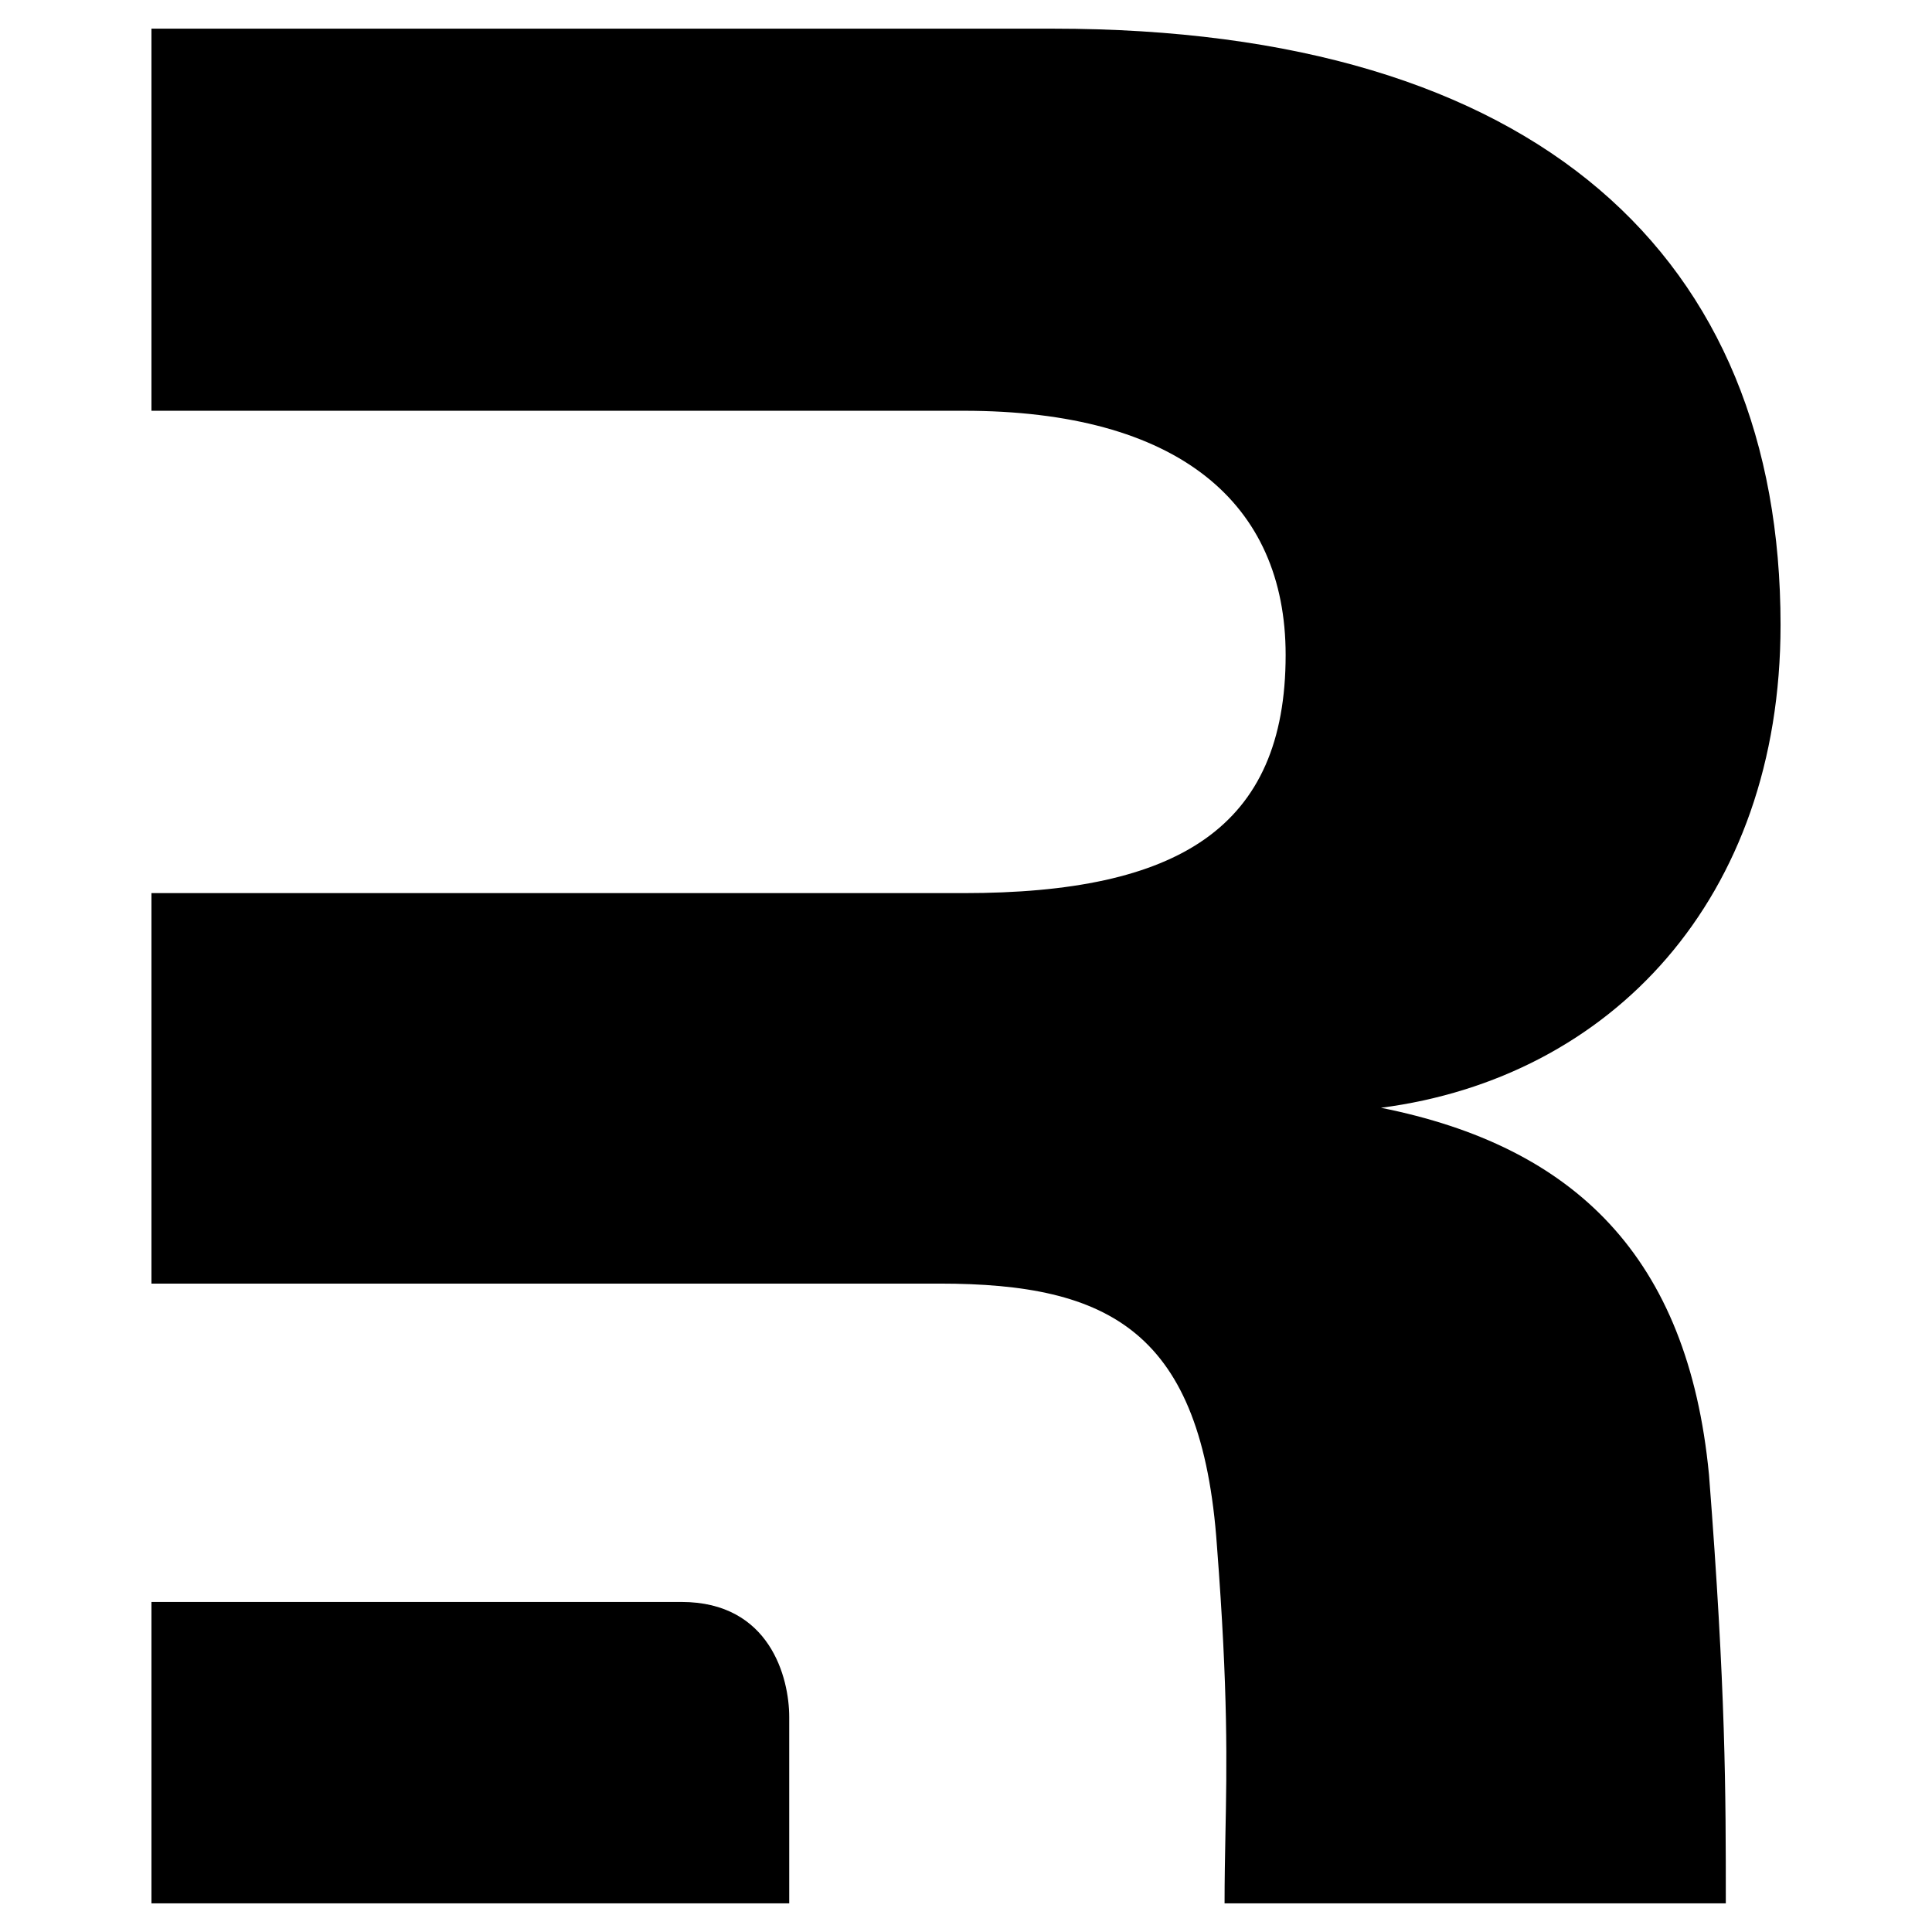
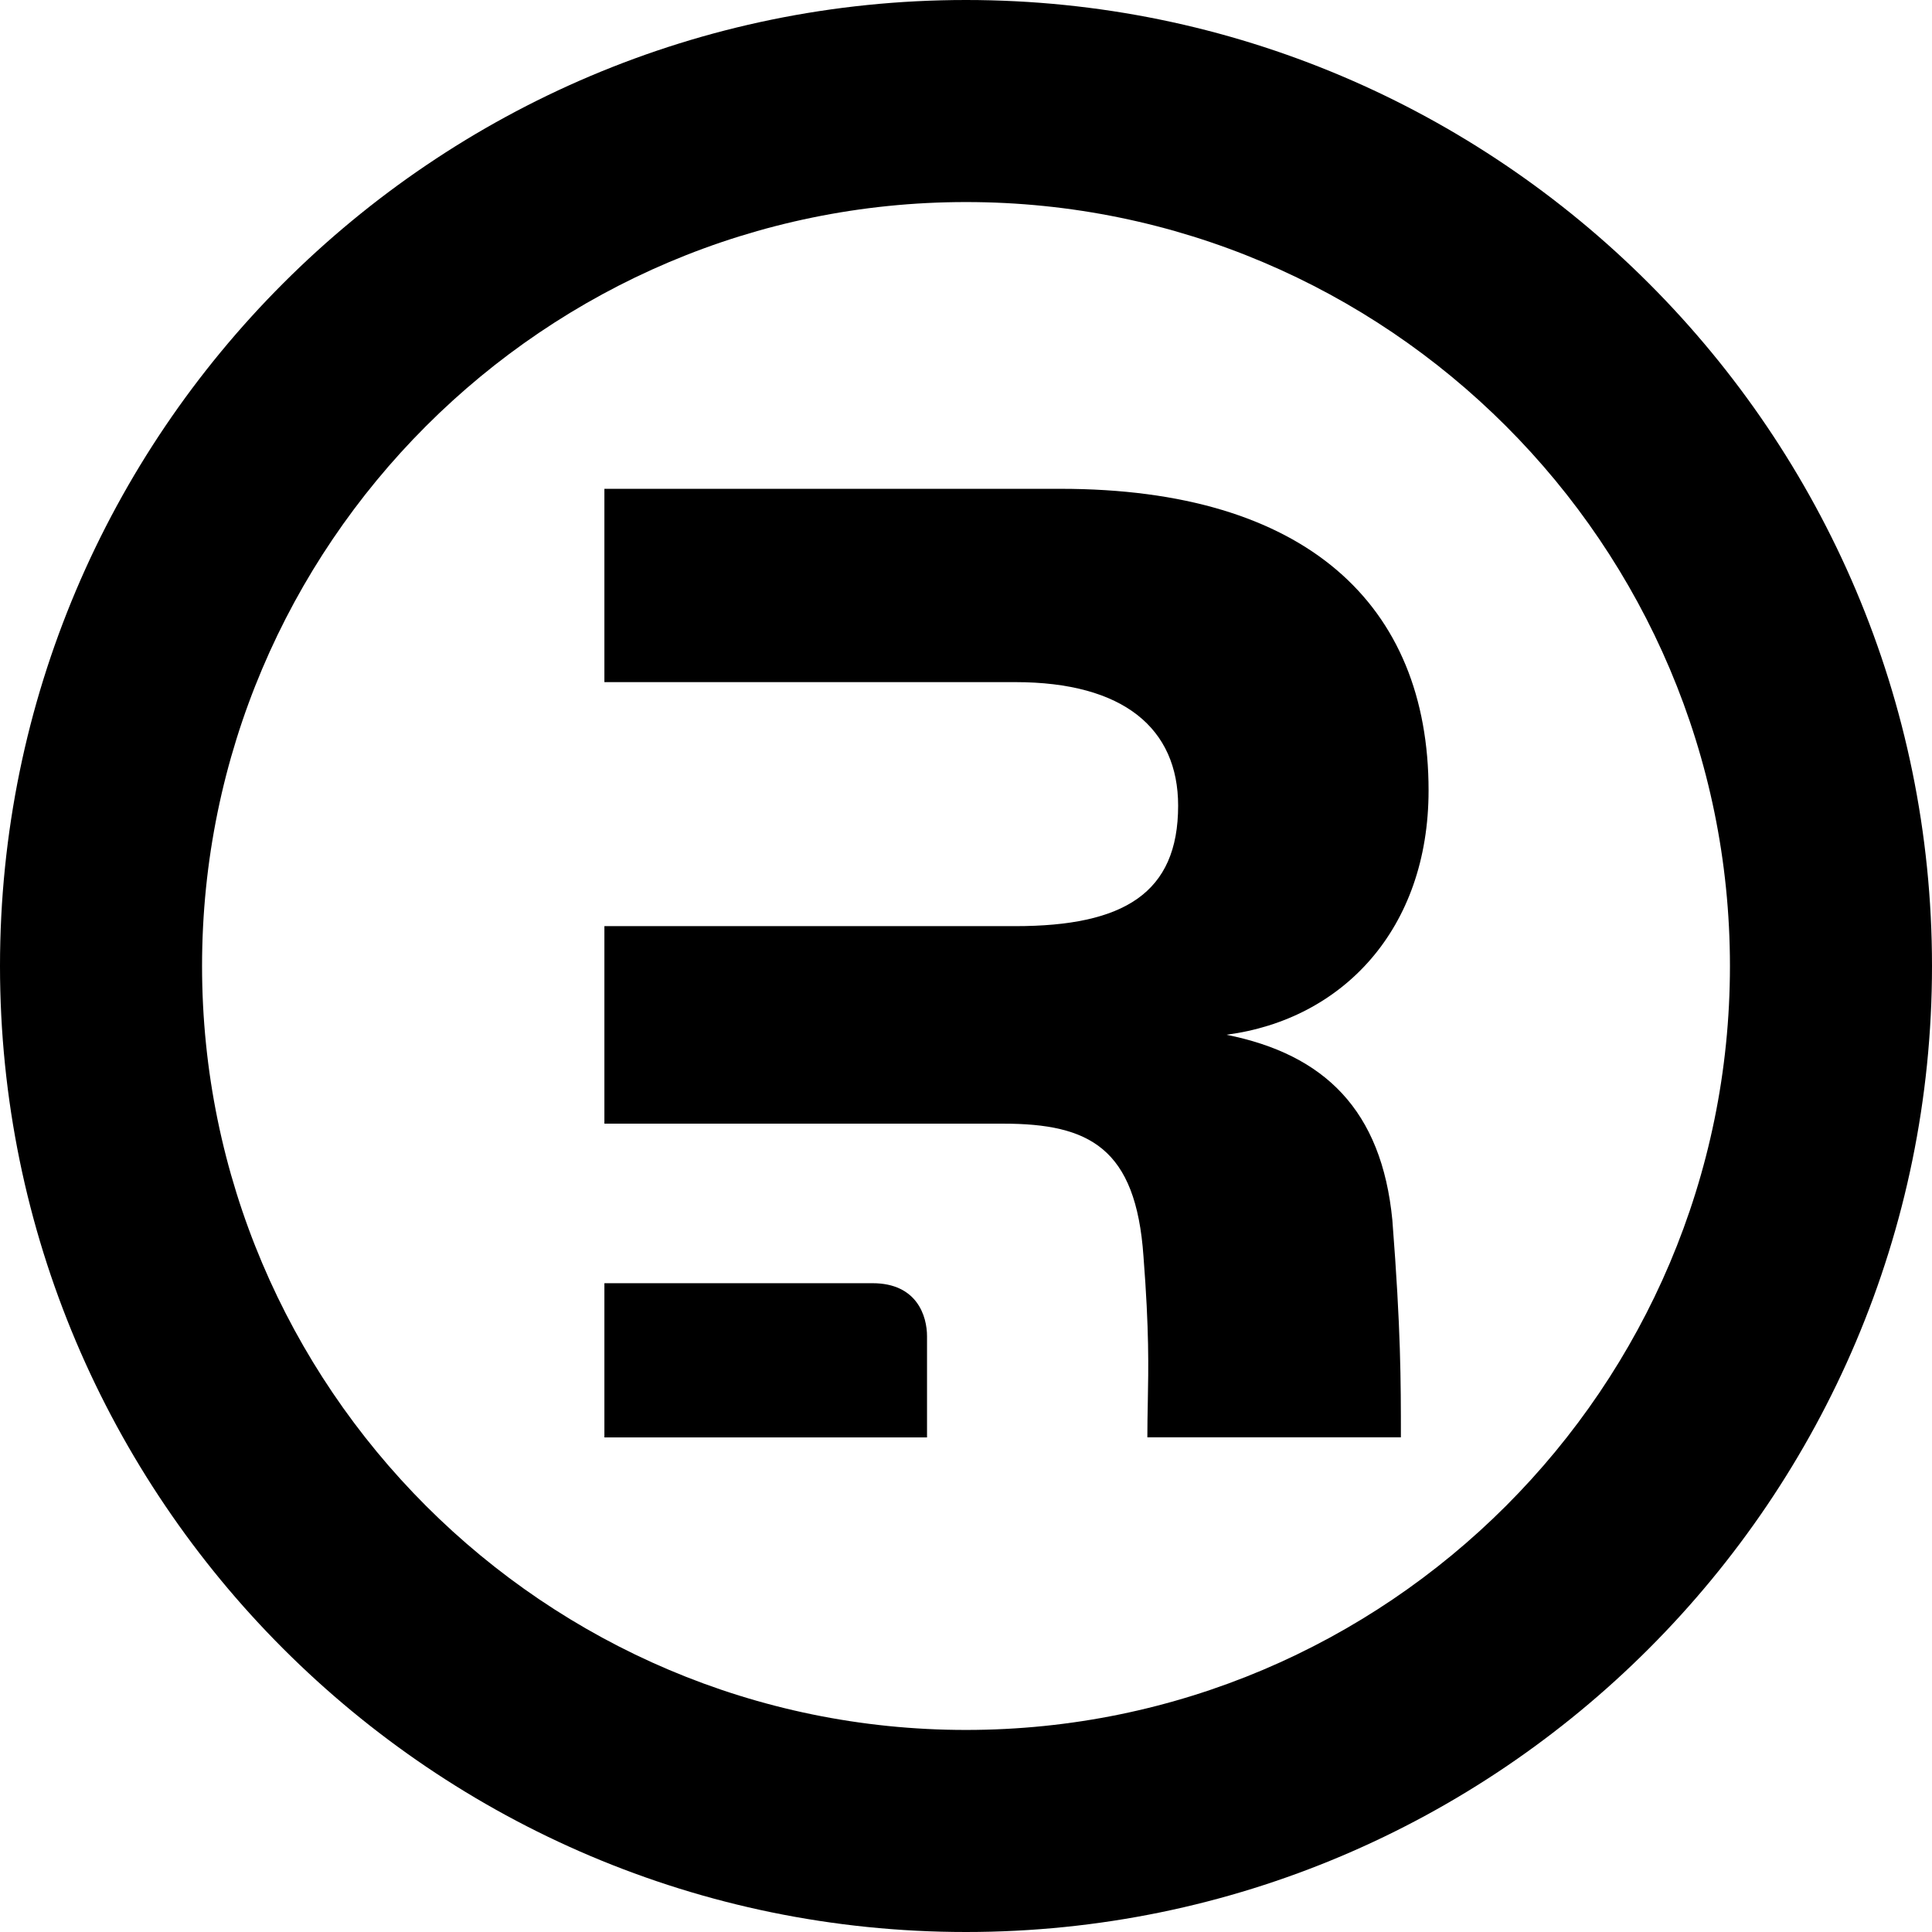
- <svg xmlns="http://www.w3.org/2000/svg" version="1.1" width="180" height="180">
-   <svg id="SvgjsSvg1001" viewBox="0 0 180 180">
-     <path d="M159.22,137.36c1.57,20.18,1.57,29.64,1.57,39.97h-46.7c0-2.25.04-4.31.08-6.39.13-6.49.26-13.25-.79-26.91-1.39-20-10-24.44-25.84-24.44H14.11v-36.38h75.67c20,0,30-6.08,30-22.19,0-14.16-10-22.75-30-22.75H14.11V2.67h84c45.28,0,67.78,21.39,67.78,55.55,0,25.55-15.83,42.21-37.23,44.99,18.06,3.61,28.61,13.89,30.56,34.16ZM14.11,177.33v-28.08h49.38c8.25,0,10.04,7.07,10.04,10.72v17.36H14.11Z" />
-   </svg>
-   <style>@media (prefers-color-scheme: light) { :root { filter: none; } }
- @media (prefers-color-scheme: dark) { :root { filter: none; } }
- </style>
+ <svg xmlns="http://www.w3.org/2000/svg" id="Layer_2" viewBox="0 0 174.5 174.5">
+   <g id="Layer_1-2" data-name="Layer_1">
+     <g>
+       <path d="M87.25,0C39.14,0,0,39.14,0,87.25s39.14,87.25,87.25,87.25,87.25-39.14,87.25-87.25S135.36,0,87.25,0ZM87.25,156.25c-38.05,0-69-30.95-69-69S49.2,18.25,87.25,18.25s69,30.95,69,69-30.95,69-69,69Z" />
+       <path d="M125.76,110.22c.77,9.9.77,14.54.77,19.6h-22.9c0-1.1.02-2.11.04-3.14.06-3.18.13-6.5-.39-13.2-.68-9.81-4.9-11.99-12.67-11.99h-36.02v-17.84h37.11c9.81,0,14.71-2.98,14.71-10.88,0-6.95-4.9-11.16-14.71-11.16h-37.11v-17.46h41.2c22.21,0,33.24,10.49,33.24,27.24,0,12.53-7.77,20.7-18.26,22.07,8.86,1.77,14.03,6.81,14.99,16.75ZM54.59,129.83v-13.93h24.22c4.04,0,4.92,3,4.92,4.79v9.14h-29.14Z" />
+     </g>
+   </g>
</svg>
